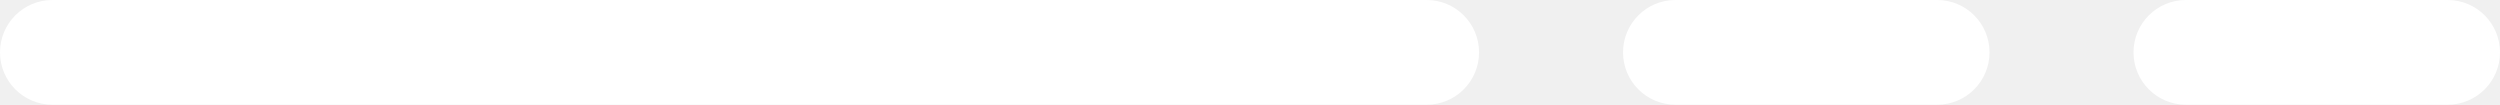
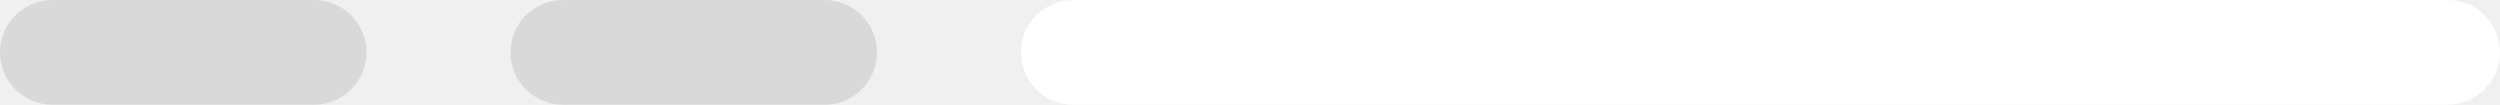
<svg xmlns="http://www.w3.org/2000/svg" width="191" height="8" viewBox="0 0 191 8">
  <g transform="translate(-1190 -762)">
-     <rect width="113" height="8" rx="4" transform="translate(1190 762)" fill="#fff" />
-     <rect width="28" height="8" rx="4" transform="translate(1314 762)" fill="#fff" />
-     <rect width="28" height="8" rx="4" transform="translate(1353 762)" fill="#fff" />
+     <rect width="113" height="8" rx="4" transform="translate(1268 762)" fill="#fff" />
+     <rect width="28" height="8" rx="4" transform="translate(1190 762)" fill="#d9d9d9" />
+     <rect width="28" height="8" rx="4" transform="translate(1229 762)" fill="#d9d9d9" />
  </g>
</svg>
